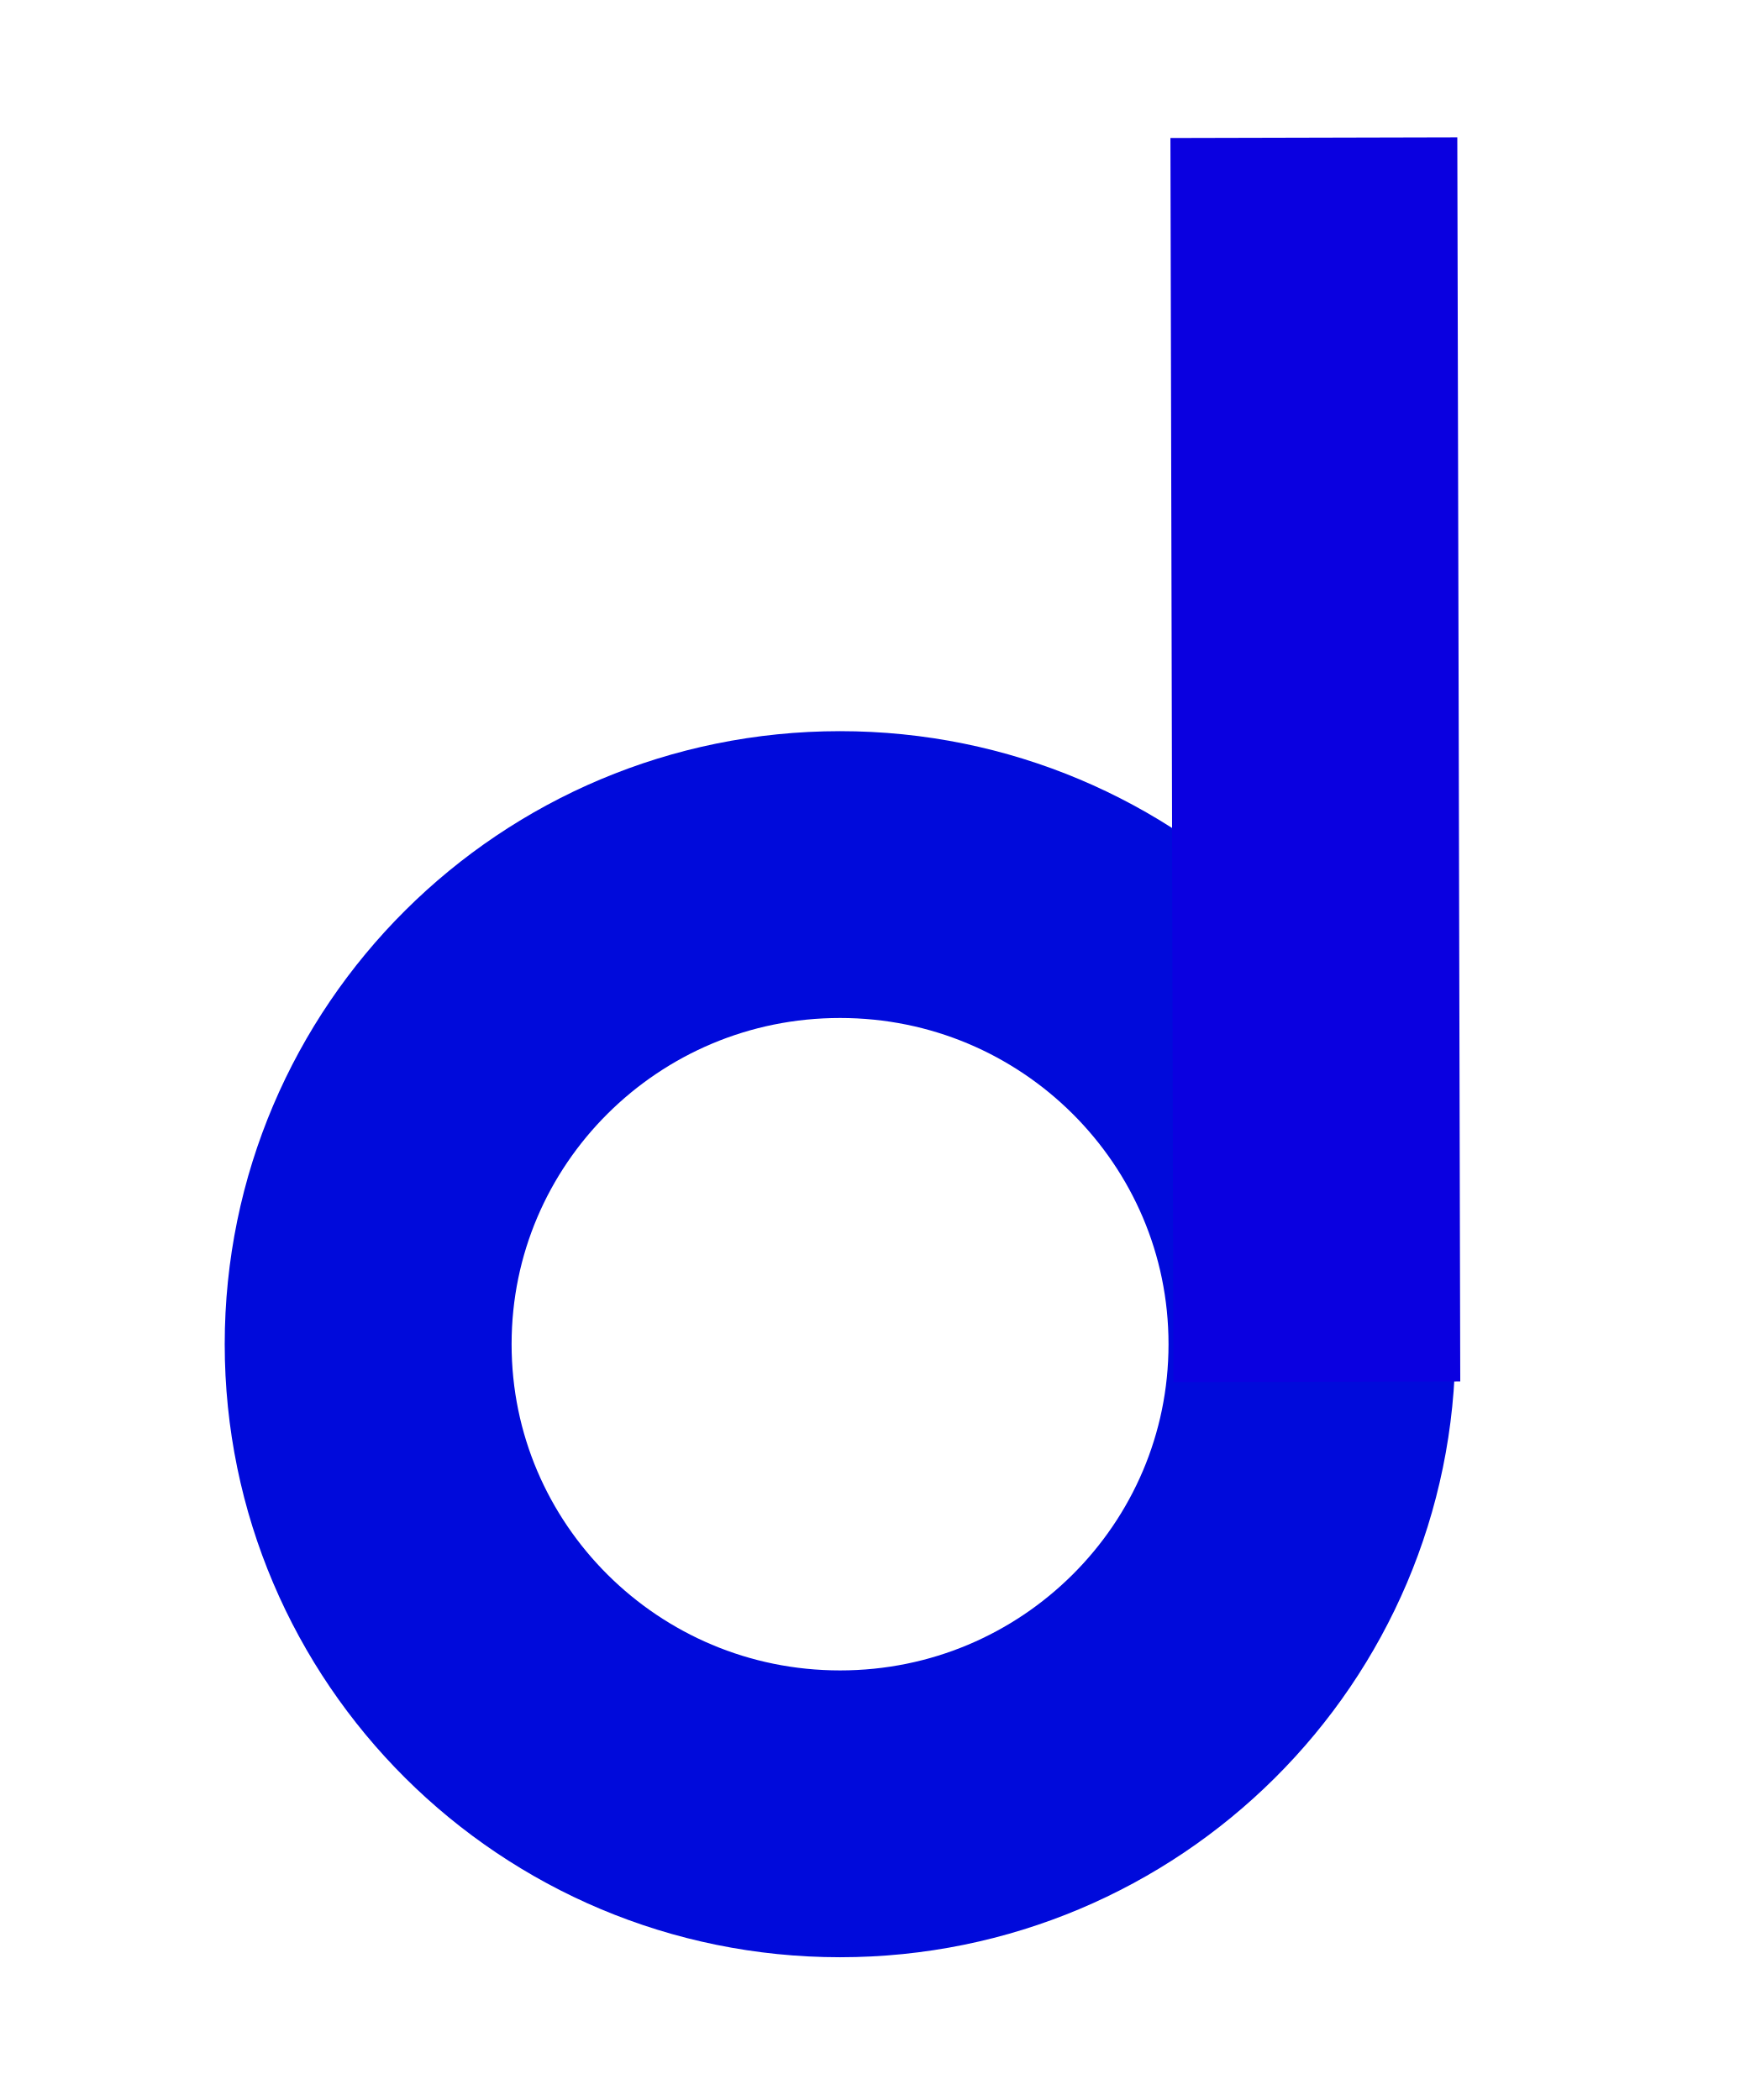
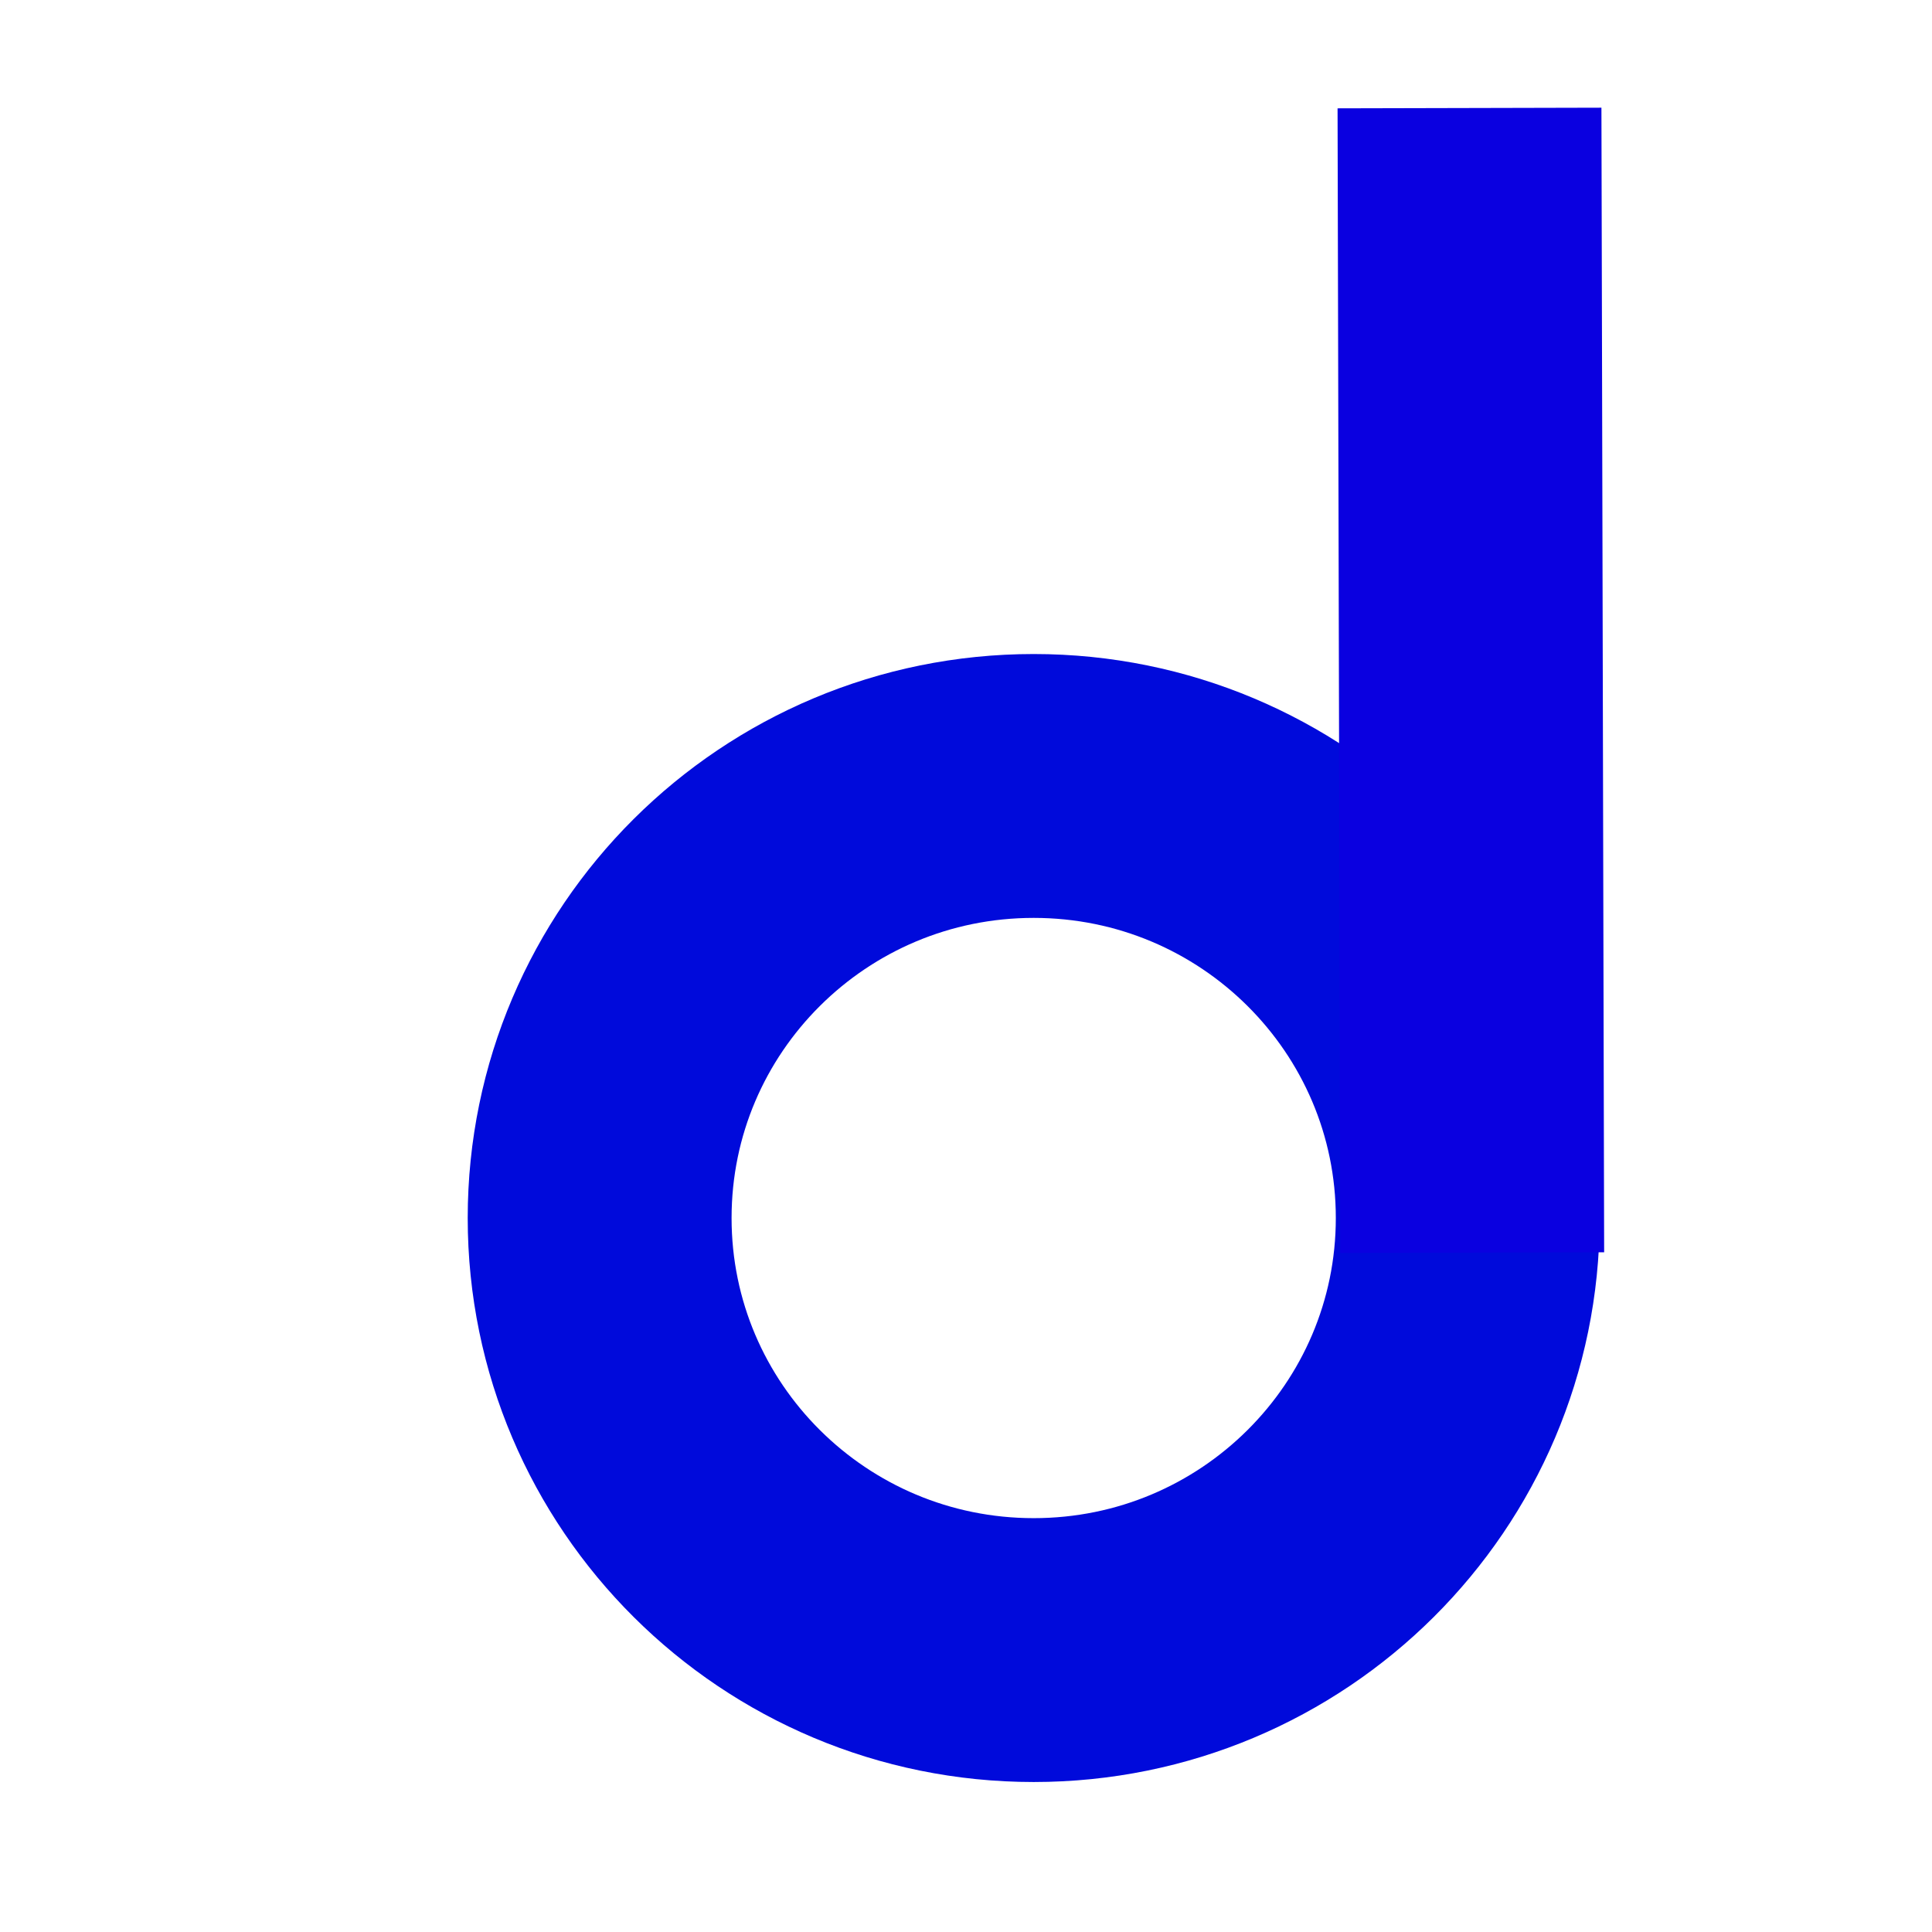
- <svg xmlns="http://www.w3.org/2000/svg" width="107" height="128" viewBox="0 0 107 128" version="1.1" id="svg1052">
-   <defs id="defs1056" />
-   <ellipse style="fill: none; stroke: #000adb; stroke-width: 17.482; stroke-dasharray: none; stroke-opacity: 1" id="path2474" cx="51.192" cy="81.932" rx="28.757" ry="28.625" />
-   <path style="font-variation-settings: normal; opacity: 1; fill: #2a1ad9; fill-opacity: 1; stroke: #0a00e0; stroke-width: 17.482; stroke-linecap: butt; stroke-linejoin: miter; stroke-miterlimit: 4; stroke-dasharray: none; stroke-dashoffset: 0; stroke-opacity: 1; stop-color: #000000; stop-opacity: 1" d="M 80.065,8.391 80.245,84.222" id="path2539" />
+ <svg xmlns="http://www.w3.org/2000/svg" width="128" height="128" version="1.1" viewBox="0 0 128 128">
+   <defs>
+     <linearGradient id="linearGradient514" x1="366.86" x2="247.04" y1="-75.349" y2="135.87" gradientUnits="userSpaceOnUse">
+       <stop stop-color="#2a1ad9" offset="0" />
+       <stop stop-color="#2a1ad9" stop-opacity="0" offset="1" />
+     </linearGradient>
+   </defs>
+   <g class="letter" stroke-width="17.482">
+     <ellipse cx="68.485" cy="80.697" rx="28.757" ry="28.625" fill="none" stroke="#000adb" />
+     <path d="m97.358 7.156 0.18 75.831" fill="#2a1ad9" stop-color="#000000" stroke="#0a00e0" style="font-variation-settings:normal" />
+     <ellipse transform="scale(-1,1)" cx="-302.78" cy="75.536" rx="28.757" ry="28.625" fill="none" stroke="#000adb" />
+     <path d="m273.91 1.995-0.18 75.831" fill="url(#linearGradient514)" stop-color="#000000" stroke="#0a00e0" style="font-variation-settings:normal" />
+     <ellipse transform="scale(-1,1)" cx="-674.58" cy="78.006" rx="28.757" ry="28.625" fill="none" stroke="#000adb" />
+     <path d="m645.71 4.465-0.18 75.831" fill="#2a1ad9" stop-color="#000000" stroke="#0a00e0" style="font-variation-settings:normal" />
+   </g>
+   <path class="letter" d="m752.65 6.553 0.437 104.24" fill="#2a1ad9" stop-color="#000000" stroke="#0a00e0" stroke-width="17.482" style="font-variation-settings:normal" />
+   <g class="letter" fill="#2a1ad9" stroke="#0a00e0" stroke-width="17.482">
+     <path d="m475.03 6.244 0.437 104.24" stop-color="#000000" style="font-variation-settings:normal" />
+     <path d="m508.69 41.757-66.882 0.482" stop-color="#000000" style="font-variation-settings:normal" />
+     <path d="m390.42 52.874-0.18 56.685" stop-color="#000000" style="font-variation-settings:normal" />
+     <path d="m389.19 16.126 1.055 16.54" stop-color="#000000" style="font-variation-settings:normal" />
+   </g>
+   <path class="letter" d="m150.61 46.08c-0.564 15.79 1.673 59.351 30.531 60.416 26.406 0.975 35.357-31.586 35.116-58.699" fill="none" stop-color="#000000" stroke="#0a00e0" stroke-width="17.482" style="font-variation-settings:normal" />
+   <g class="letter" stroke="#0a00e0" stroke-width="17.482">
+     <path d="m591.18 34.678 0.874 77.329" fill="#2a1ad9" stop-color="#000000" style="font-variation-settings:normal" />
+     <path d="m563.42 45.284c-13.87 1.101-25.186 12.851-24.178 27.083 0.963 13.593 10.024 29.699 24.446 29.01 18.377-0.878 25.475-11.205 27.704-32.142 0 0-11.297-23.951-27.973-23.951z" fill="none" stop-color="#000000" style="font-variation-settings:normal" />
+   </g>
+   <path class="letter" d="m800.72 67.844 64.295-0.437s-7.08-31.823-31.105-31.061c-26.24 0.831-32.449 16.706-32.934 29.682-1.054 28.255 19.086 34.726 34.524 34.967 16.788 0.262 31.436-15.877 31.436-15.877" fill="none" stop-color="#000000" stroke="#0a00e0" stroke-width="17.482" style="font-variation-settings:normal" />
+   <style>
+     .letter {
+         animation: move-left 2s linear infinite, colours 3s linear infinite alternate;
+     }
+ 
+     .letter &gt; * {
+         animation: colours 3s linear infinite alternate;
+     }
+ 
+     @keyframes move-left {
+         from {
+             translate: 0px;
+         }
+ 
+         to {
+             translate: -850px;
+         }
+     }
+ 
+     @keyframes colours {
+         0% {
+             stroke: purple;
+         }
+ 
+         100% {
+             stroke: red;
+         }
+     }
+  </style>
</svg>
